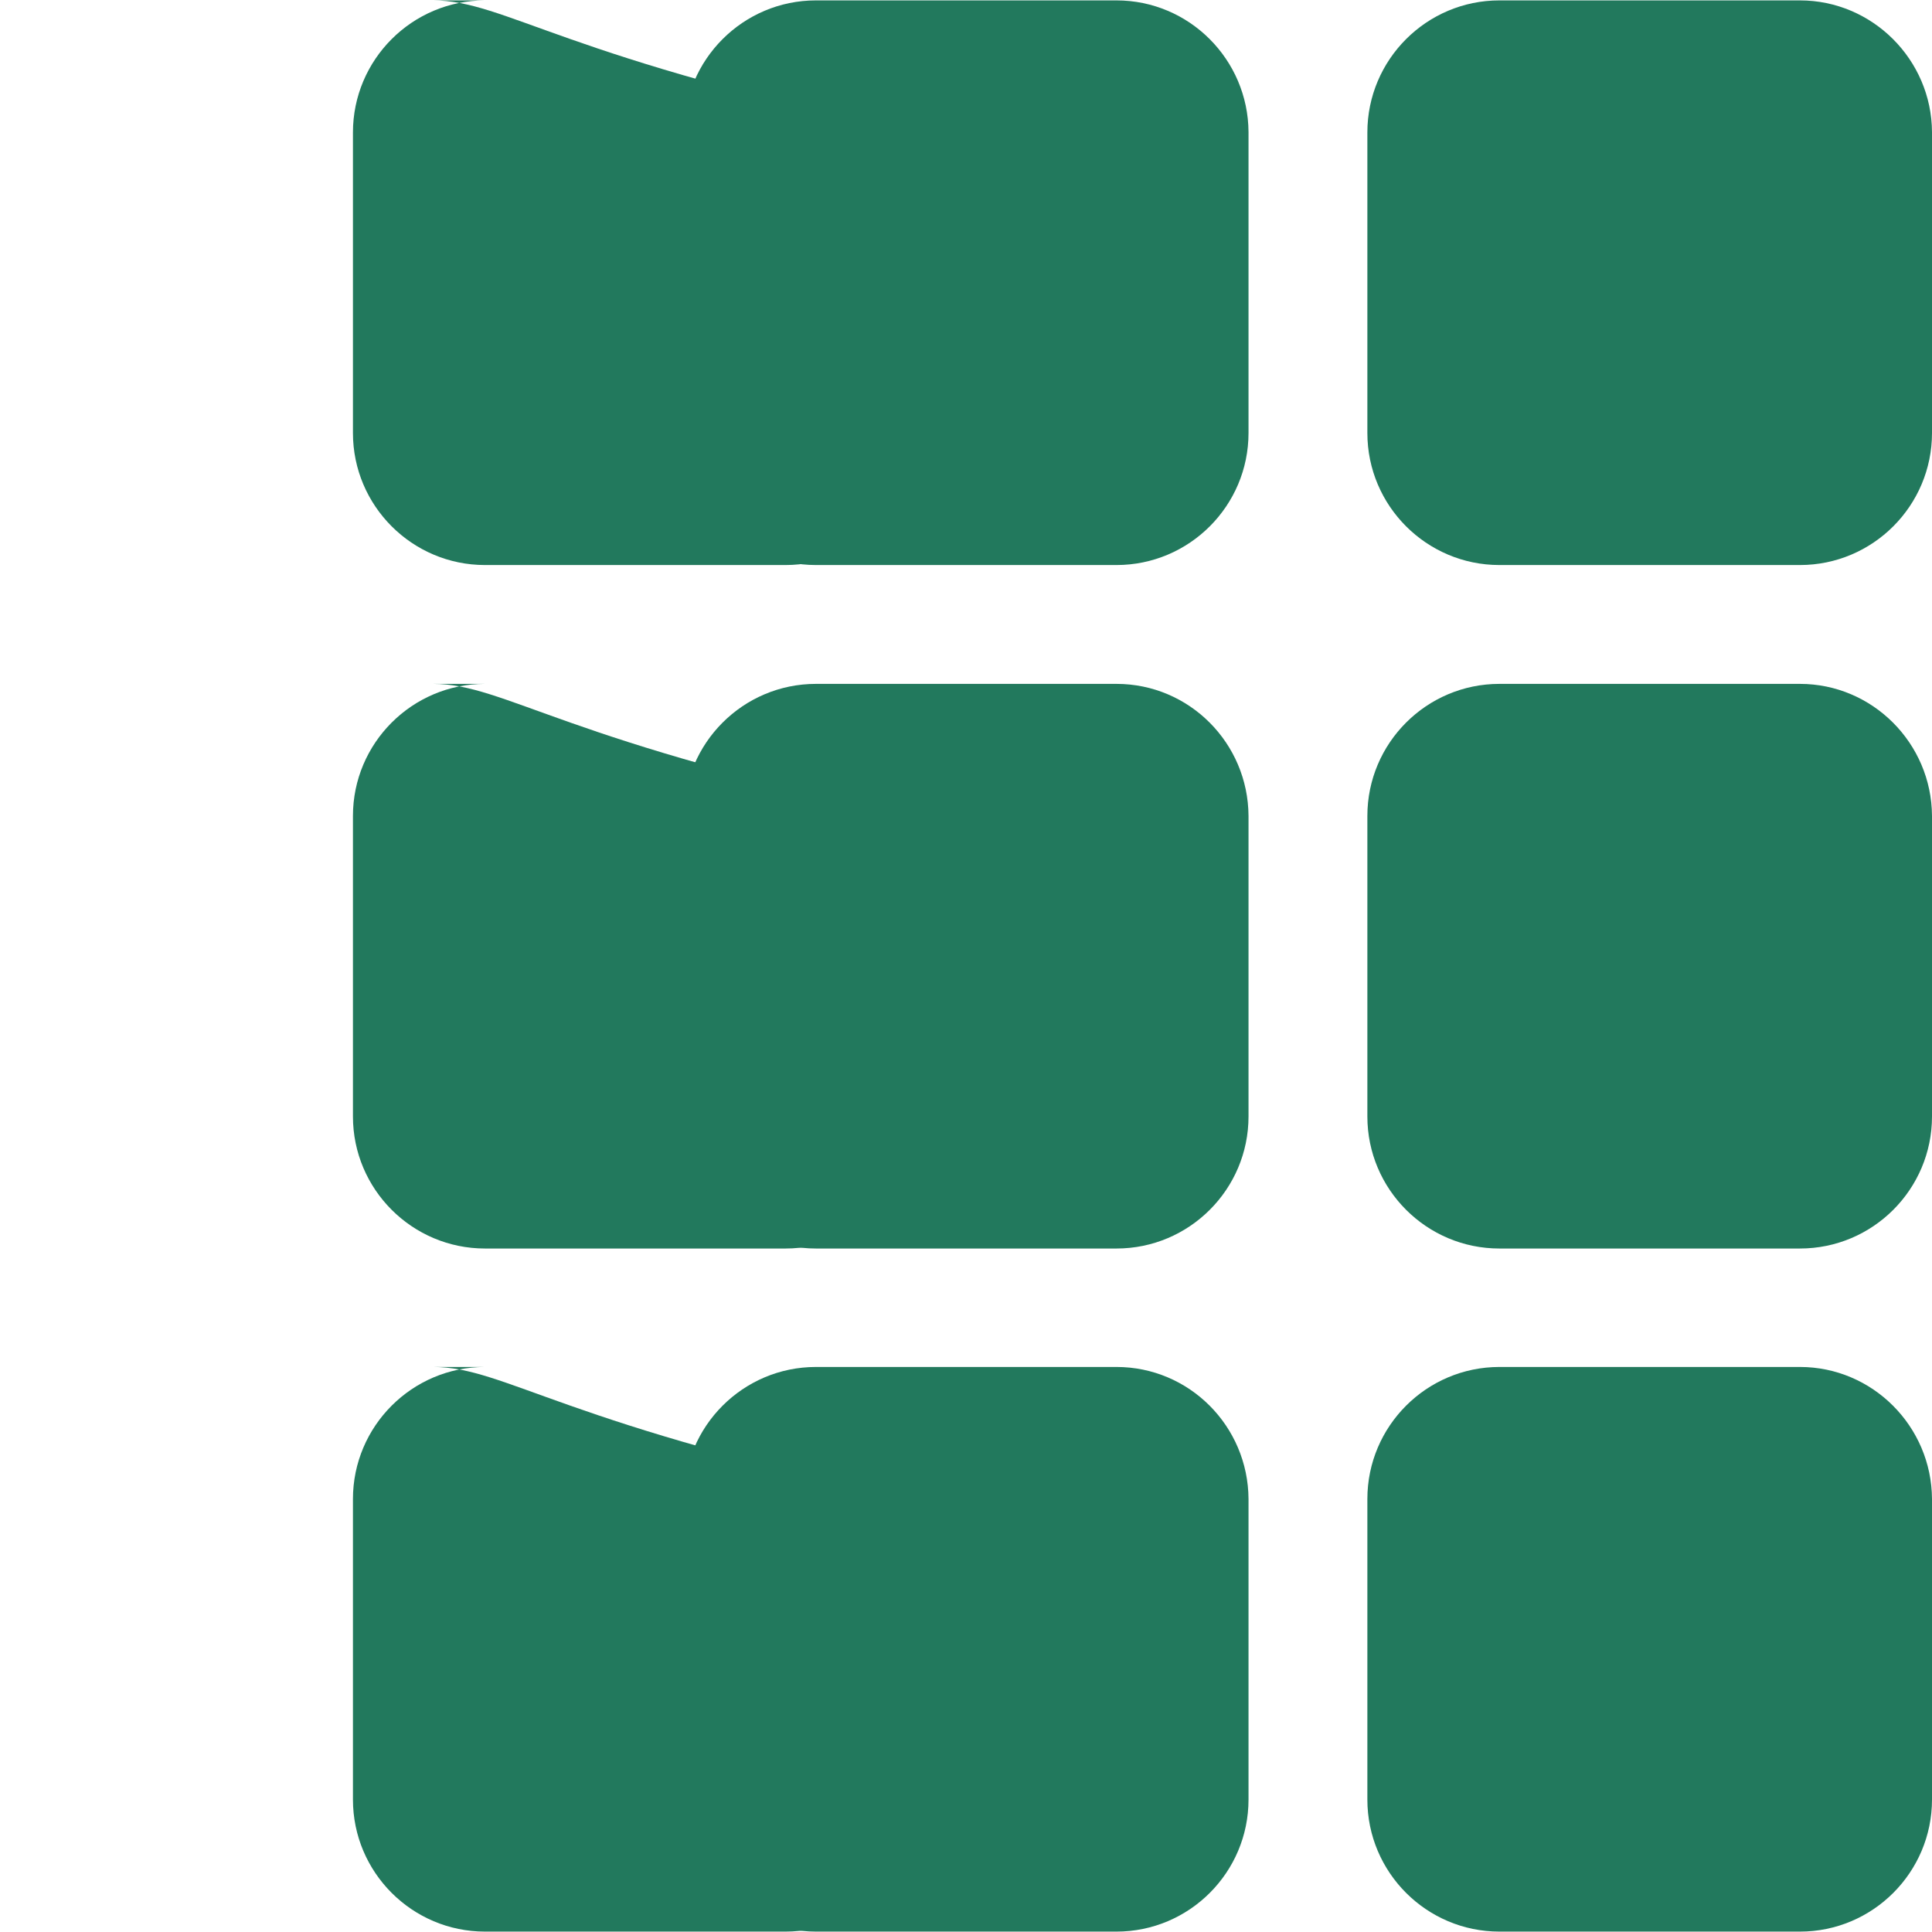
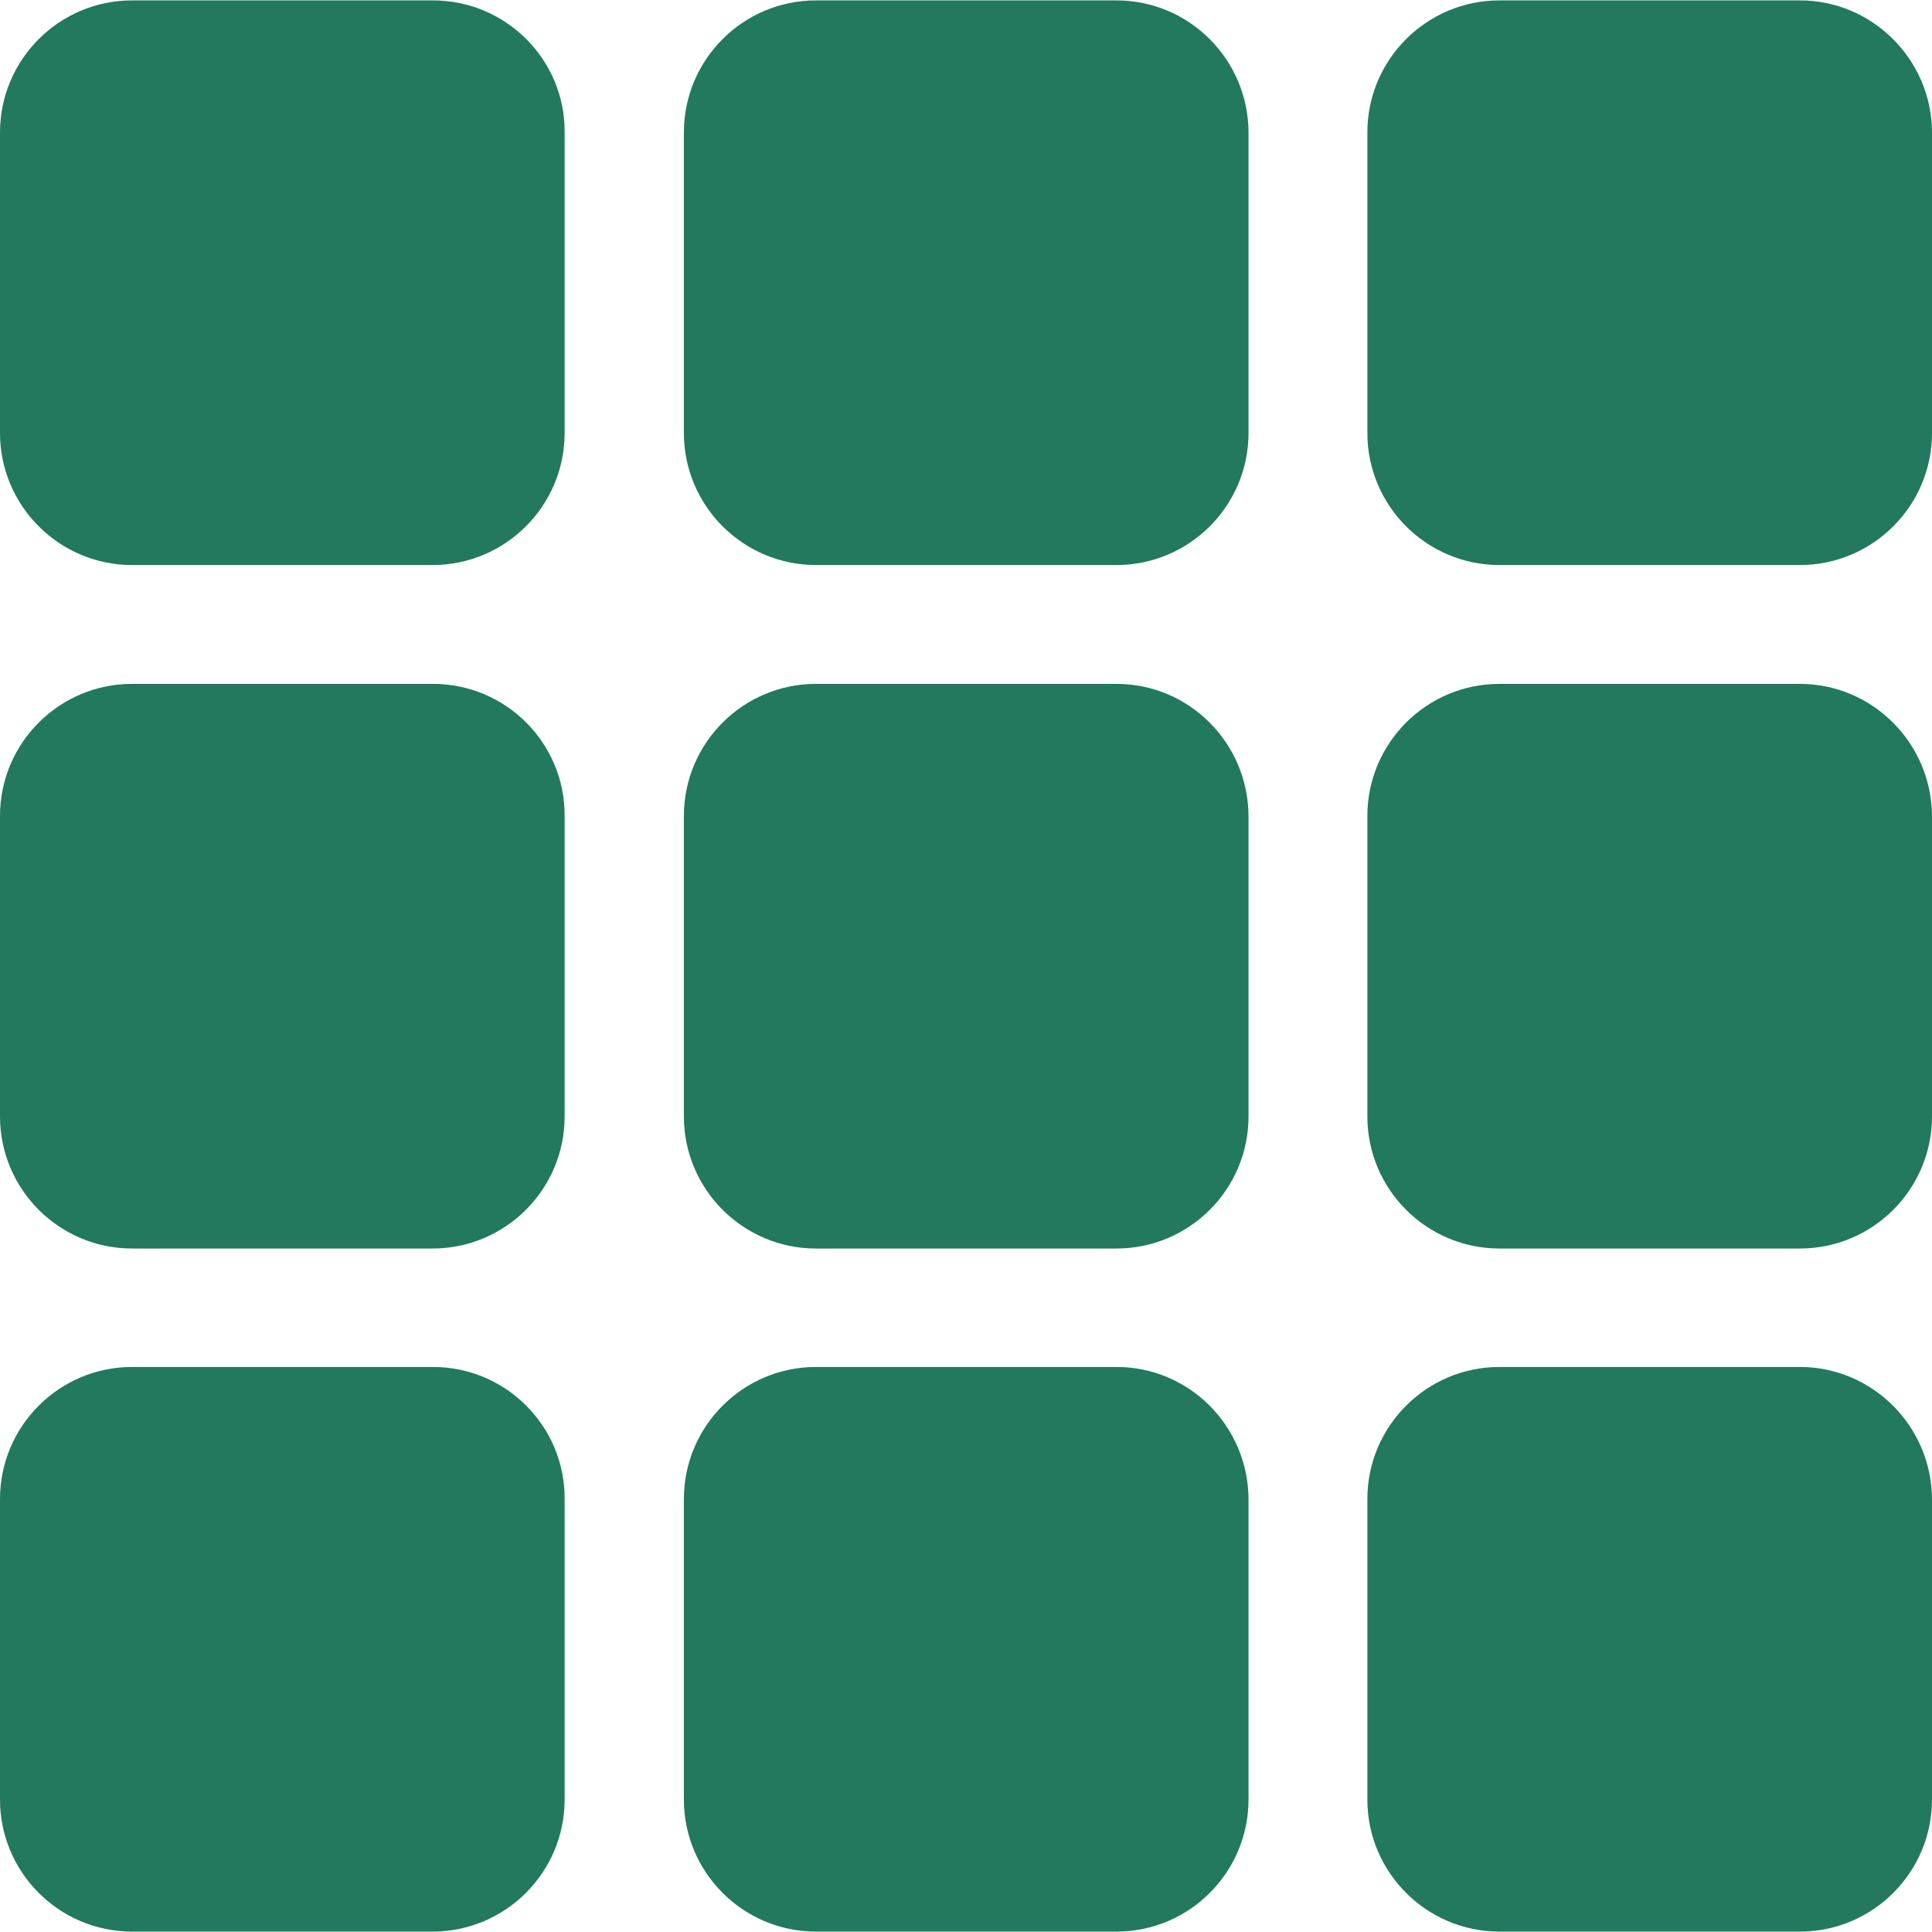
<svg xmlns="http://www.w3.org/2000/svg" version="1.1" id="Capa_1" x="0px" y="0px" viewBox="0 0 482.8 482.8" fill="#22795D" style="enable-background:new 0 0 482.8 482.8;" xml:space="preserve">
  <g>
    <g>
-       <path d="M108.2,0.1h13c-18.2,0-33,14.8-33,33v75.1c0,18.2,14.8,33,33,33h75.1c18.2,0,33-14.8,33-33V33    C141.2,14.9,126.4,0.1,108.2,0.1z" />
-       <path d="M108.2,170.9h13c-18.2,0-33,14.8-33,33V279c0,18.2,14.8,33,33,33h75.1c18.2,0,33-14.8,33-33v-75.1    C141.2,185.7,126.4,170.9,108.2,170.9z" />
-       <path d="M108.2,341.6h13c-18.2,0-33,14.8-33,33v75.1c0,18.2,14.8,33,33,33h75.1c18.2,0,33-14.8,33-33v-75.1    C141.2,356.4,126.4,341.6,108.2,341.6z" />
+       <path d="M108.2,0.1H33c-18.2,0-33,14.8-33,33v75.1c0,18.2,14.8,33,33,33h75.1c18.2,0,33-14.8,33-33V33    C141.2,14.9,126.4,0.1,108.2,0.1z" />
+       <path d="M108.2,170.9H33c-18.2,0-33,14.8-33,33V279c0,18.2,14.8,33,33,33h75.1c18.2,0,33-14.8,33-33v-75.1    C141.2,185.7,126.4,170.9,108.2,170.9z" />
+       <path d="M108.2,341.6H33c-18.2,0-33,14.8-33,33v75.1c0,18.2,14.8,33,33,33h75.1c18.2,0,33-14.8,33-33v-75.1    C141.2,356.4,126.4,341.6,108.2,341.6z" />
      <path d="M279,170.9h-75.1c-18.2,0-33,14.8-33,33V279c0,18.2,14.8,33,33,33H279c18.2,0,33-14.8,33-33v-75.1    C311.9,185.7,297.2,170.9,279,170.9z" />
      <path d="M279,341.6h-75.1c-18.2,0-33,14.8-33,33v75.1c0,18.2,14.8,33,33,33H279c18.2,0,33-14.8,33-33v-75.1    C311.9,356.4,297.2,341.6,279,341.6z" />
      <path d="M449.8,170.9h-75.1c-18.2,0-33,14.8-33,33V279c0,18.2,14.8,33,33,33h75.1c18.2,0,33-14.8,33-33v-75.1    C482.7,185.7,467.9,170.9,449.8,170.9z" />
      <path d="M449.8,341.6h-75.1c-18.2,0-33,14.8-33,33v75.1c0,18.2,14.8,33,33,33h75.1c18.2,0,33-14.8,33-33v-75.1    C482.7,356.4,467.9,341.6,449.8,341.6z" />
      <path d="M449.8,0.1h-75.1c-18.2,0-33,14.8-33,33v75.1c0,18.2,14.8,33,33,33h75.1c18.2,0,33-14.8,33-33V33    C482.7,14.9,467.9,0.1,449.8,0.1z" />
      <path d="M279,0.1h-75.1c-18.2,0-33,14.8-33,33v75.1c0,18.2,14.8,33,33,33H279c18.2,0,33-14.8,33-33V33    C311.9,14.9,297.2,0.1,279,0.1z" />
    </g>
  </g>
</svg>
